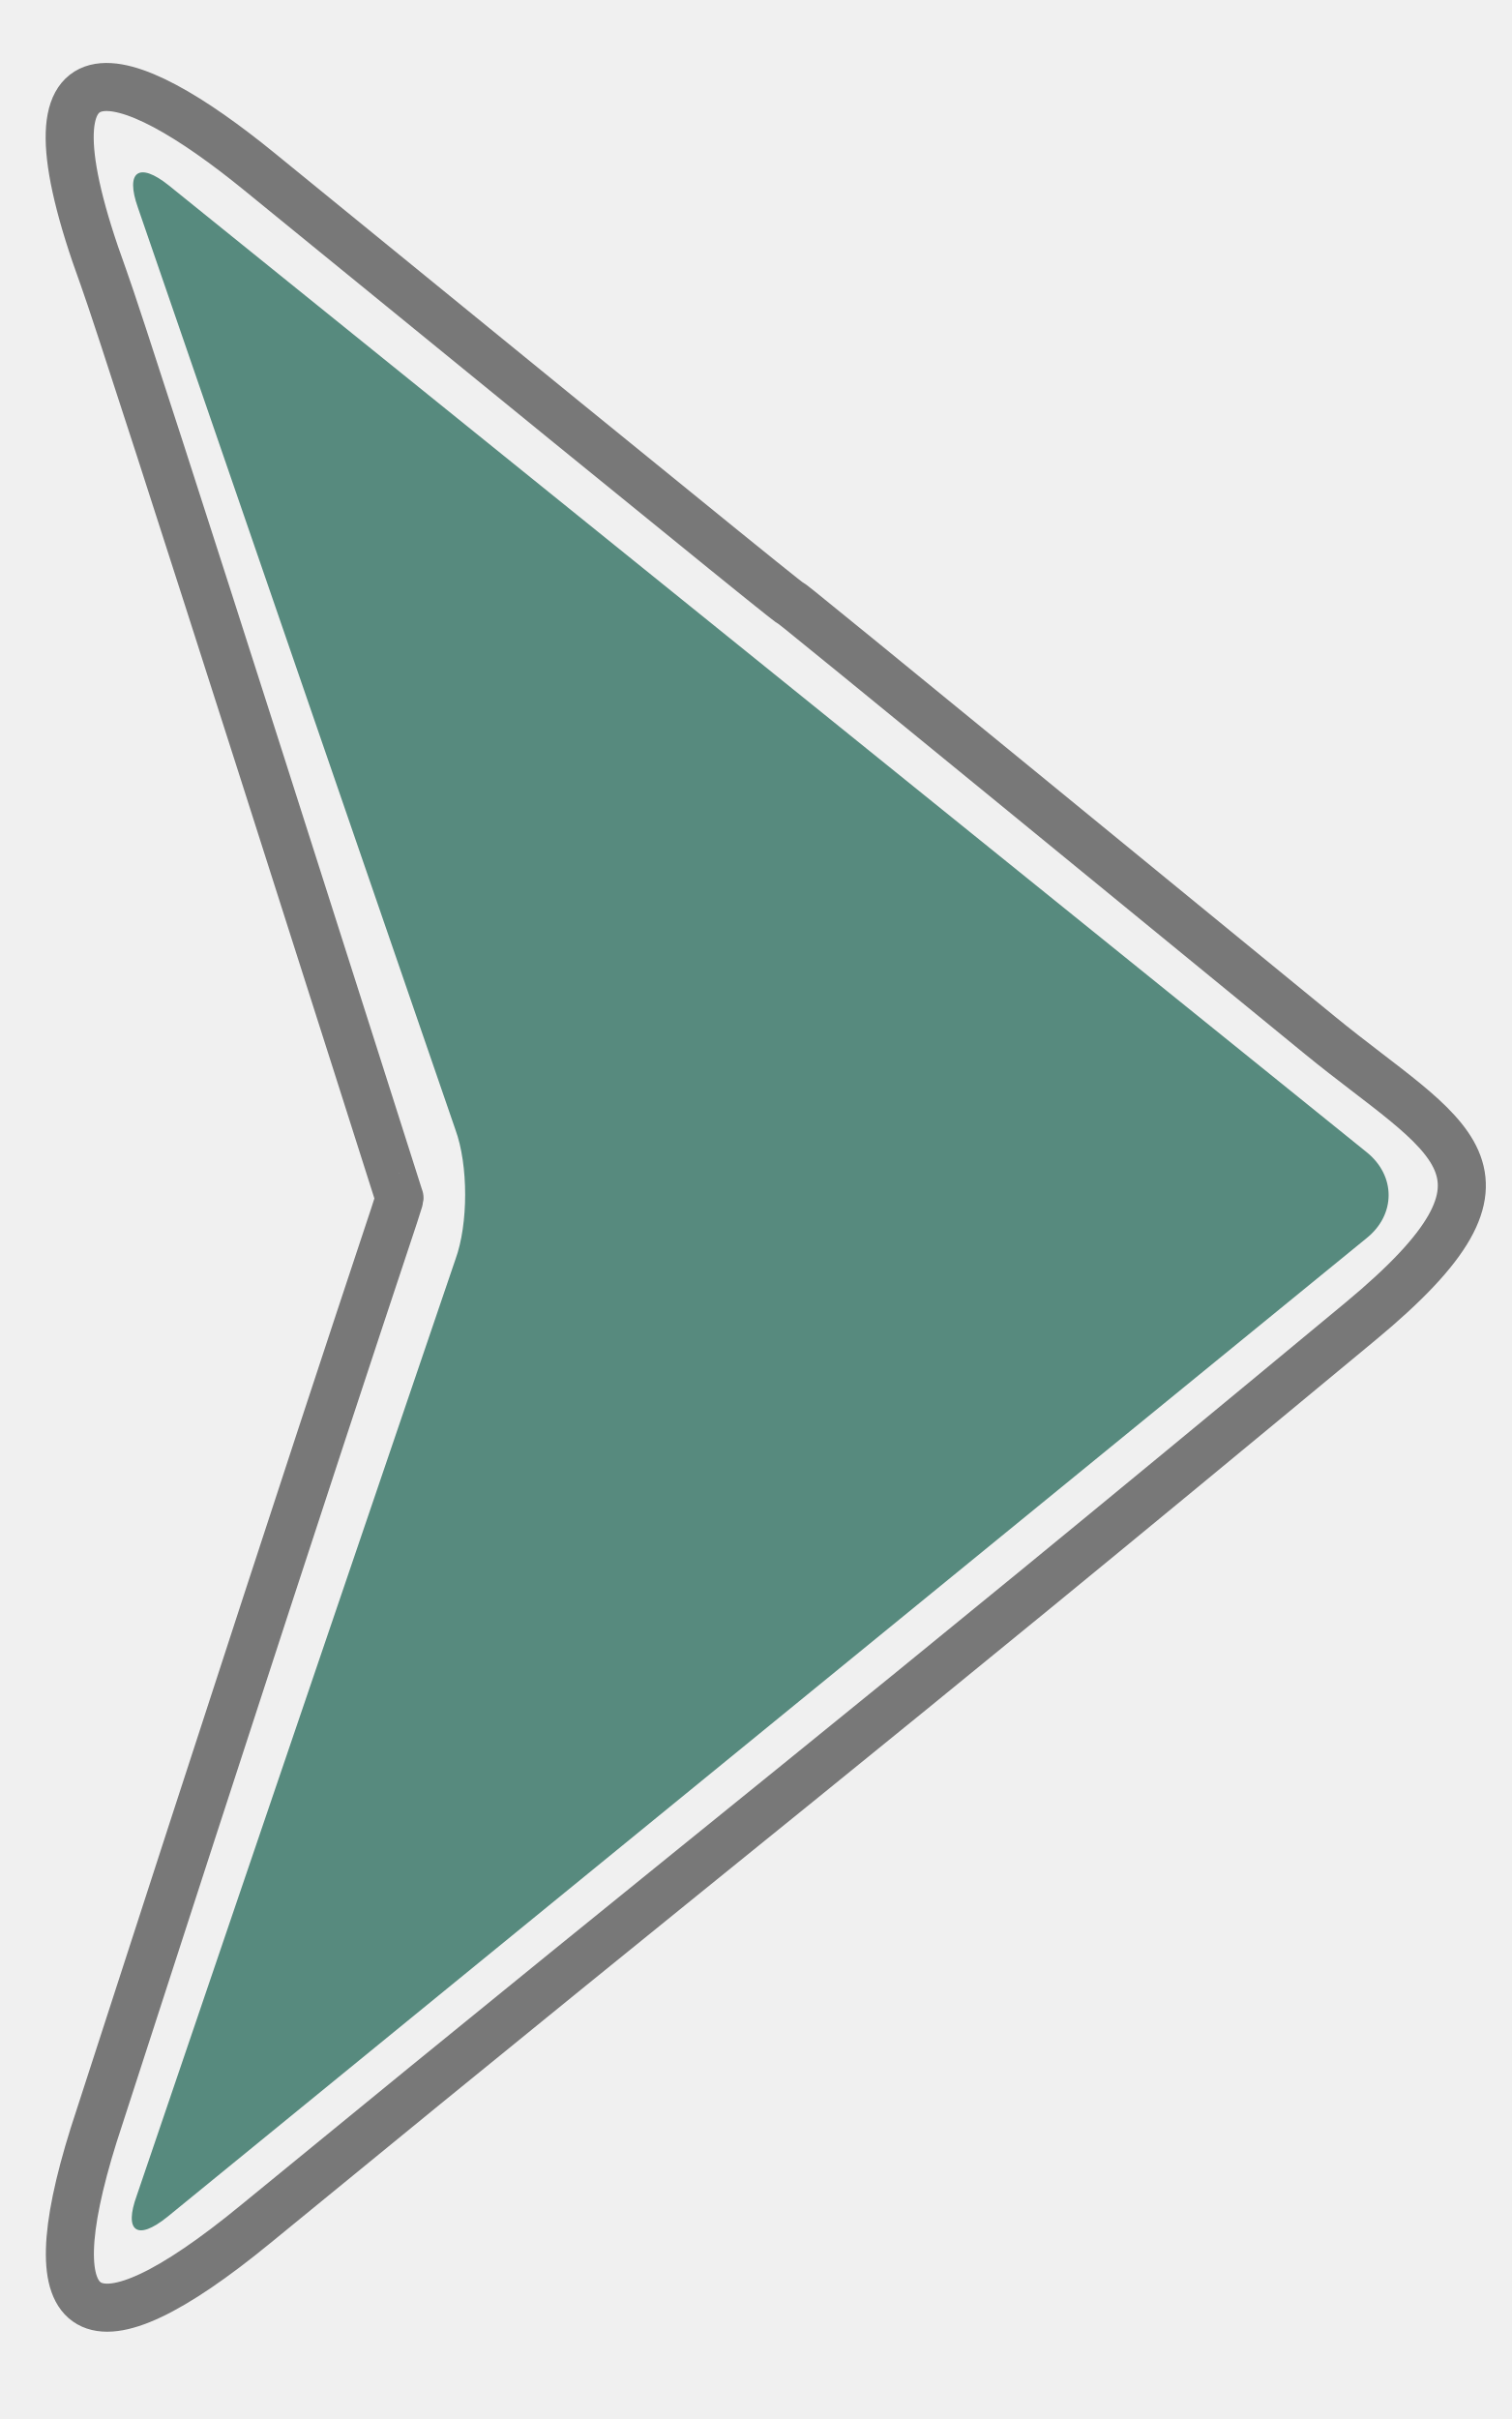
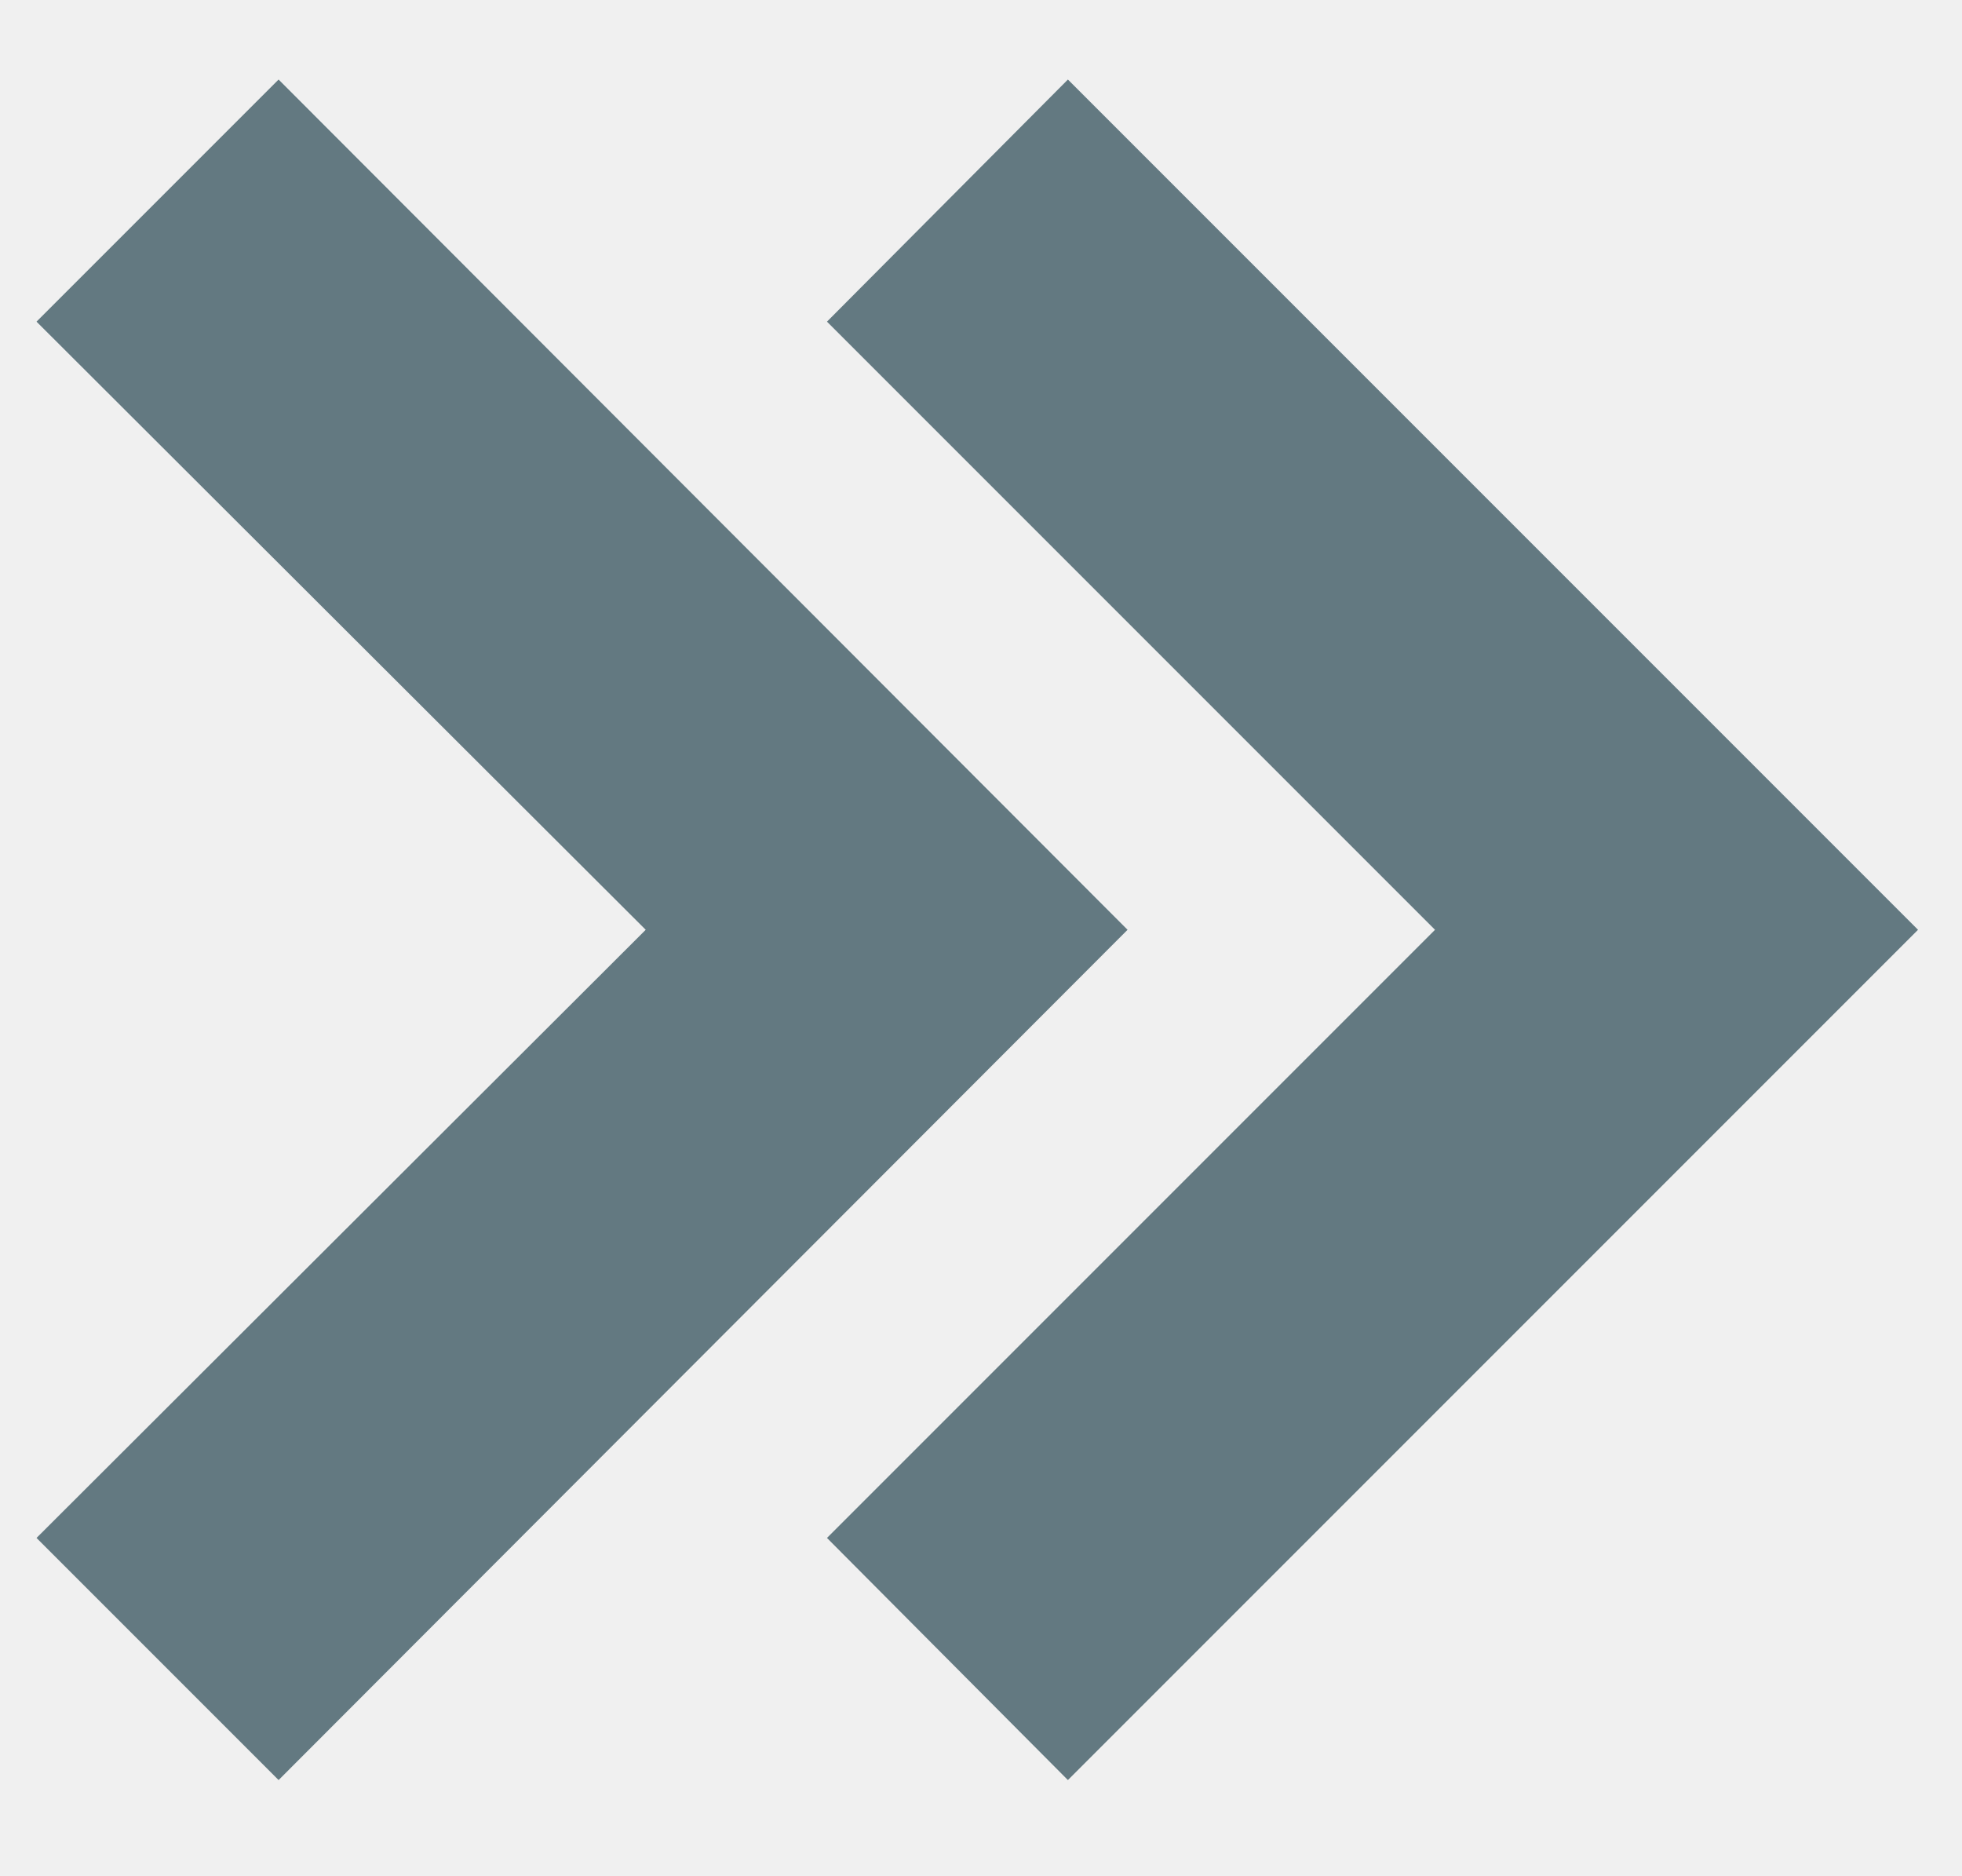
- <svg xmlns="http://www.w3.org/2000/svg" id="master-artboard" viewBox="0 0 128.078 204.923" version="1.1" x="0px" y="0px" style="enable-background:new 0 0 1400 980;" width="128.078px" height="204.923px">
-   <rect id="ee-background" x="0" y="0" width="128.078" height="204.923" style="fill: white; fill-opacity: 0; pointer-events: none;" />
-   <g transform="matrix(1, 0, 0, 1, -522.2601, -339.1542)">
-     <path class="st5" d="M726.8,383.1c2.5-2,2.5-5.3,0-7.3l-101.5-81.9c-2.5-2-3.7-1.2-2.6,1.9l26.9,78.1c1.1,3,1.1,8,0,11l-27,79.3   c-1.1,3,0,3.9,2.6,1.8L726.8,383.1L726.8,383.1z M726.8,383.1" style="fill: rgb(87, 138, 126);" transform="matrix(1, 0, 0, 1, -88.75127, 60.94967)" />
-     <path d="M 593.511 395.989" style="fill-opacity: 1; stroke: rgb(0, 0, 0); stroke-opacity: 1; stroke-width: 0; paint-order: fill;" />
-     <path d="M 626.659 415.237 L 625.59 415.237" style="fill: rgb(231, 129, 53); fill-opacity: 1; stroke: rgb(0, 0, 0); stroke-opacity: 1; stroke-width: 0; paint-order: fill;" />
-   </g>
-   <g transform="matrix(1.017819, 0, 0, 1.017819, -1235.125, -233.4749)">
-     <g class="st1" style="opacity: 0.5;">
- 		
- 	</g>
-     <g class="st1" style="opacity: 0.5;">
-       <path class="st9" d="M 1323.4 315.567 C 1333.931 324.185 1342.004 326.727 1326.782 339.349 C 1282.583 375.999 1276.7 380.147 1234.744 414.532 C 1220.813 425.949 1216.291 423.097 1221.289 407.121 C 1245.953 330.932 1246.944 329.055 1246.744 329.055 C 1246.744 329.055 1224.198 258.164 1222.1 252.433 C 1214.422 231.456 1223.794 234.458 1235.113 243.689 C 1323.19 315.521 1235.537 243.66 1323.4 315.567 Z" style="fill: none; stroke: rgb(0, 0, 0); stroke-width: 4; stroke-opacity: 1; paint-order: fill;" />
+ <svg xmlns="http://www.w3.org/2000/svg" id="master-artboard" viewBox="0 0 171.017 163.445" width="171.017px" height="163.445px" version="1.1" style="shape-rendering:geometricPrecision; text-rendering:geometricPrecision; image-rendering:optimizeQuality; fill-rule:evenodd; clip-rule:evenodd">
+   <rect id="ee-background" x="0" y="0" width="171.017" height="163.445" style="fill: white; fill-opacity: 0; pointer-events: none;" />
+   <g transform="matrix(1, 0, 0, 1, -95.3168, -298.9688)">
+     <g>
+       <path d="M 262.5 380 L 188.4 305.9 L 167.4 327 L 220.4 380 L 167.4 433 L 188.4 454.1 Z" class="st5" style="fill: rgb(99, 121, 129);" />
+       <path d="M 98.5 327 L 151.6 380 L 98.5 433 L 119.6 454.1 L 193.6 380 L 119.6 305.9 Z" class="st5" style="fill: rgb(99, 121, 129);" />
    </g>
  </g>
-   <path d="M 257.534 200.783" style="fill: rgb(87, 138, 126); fill-opacity: 1; stroke: rgb(51, 54, 74); stroke-opacity: 1; stroke-width: 3; paint-order: stroke;" transform="matrix(1, 0, 0, 1, -176.1998, -8.782543)" />
-   <path d="M 255.815 171.173" style="fill: rgb(87, 138, 126); fill-opacity: 1; stroke: rgb(51, 54, 74); stroke-opacity: 1; stroke-width: 3; paint-order: stroke;" transform="matrix(1, 0, 0, 1, -176.1998, -8.782543)" />
</svg>
